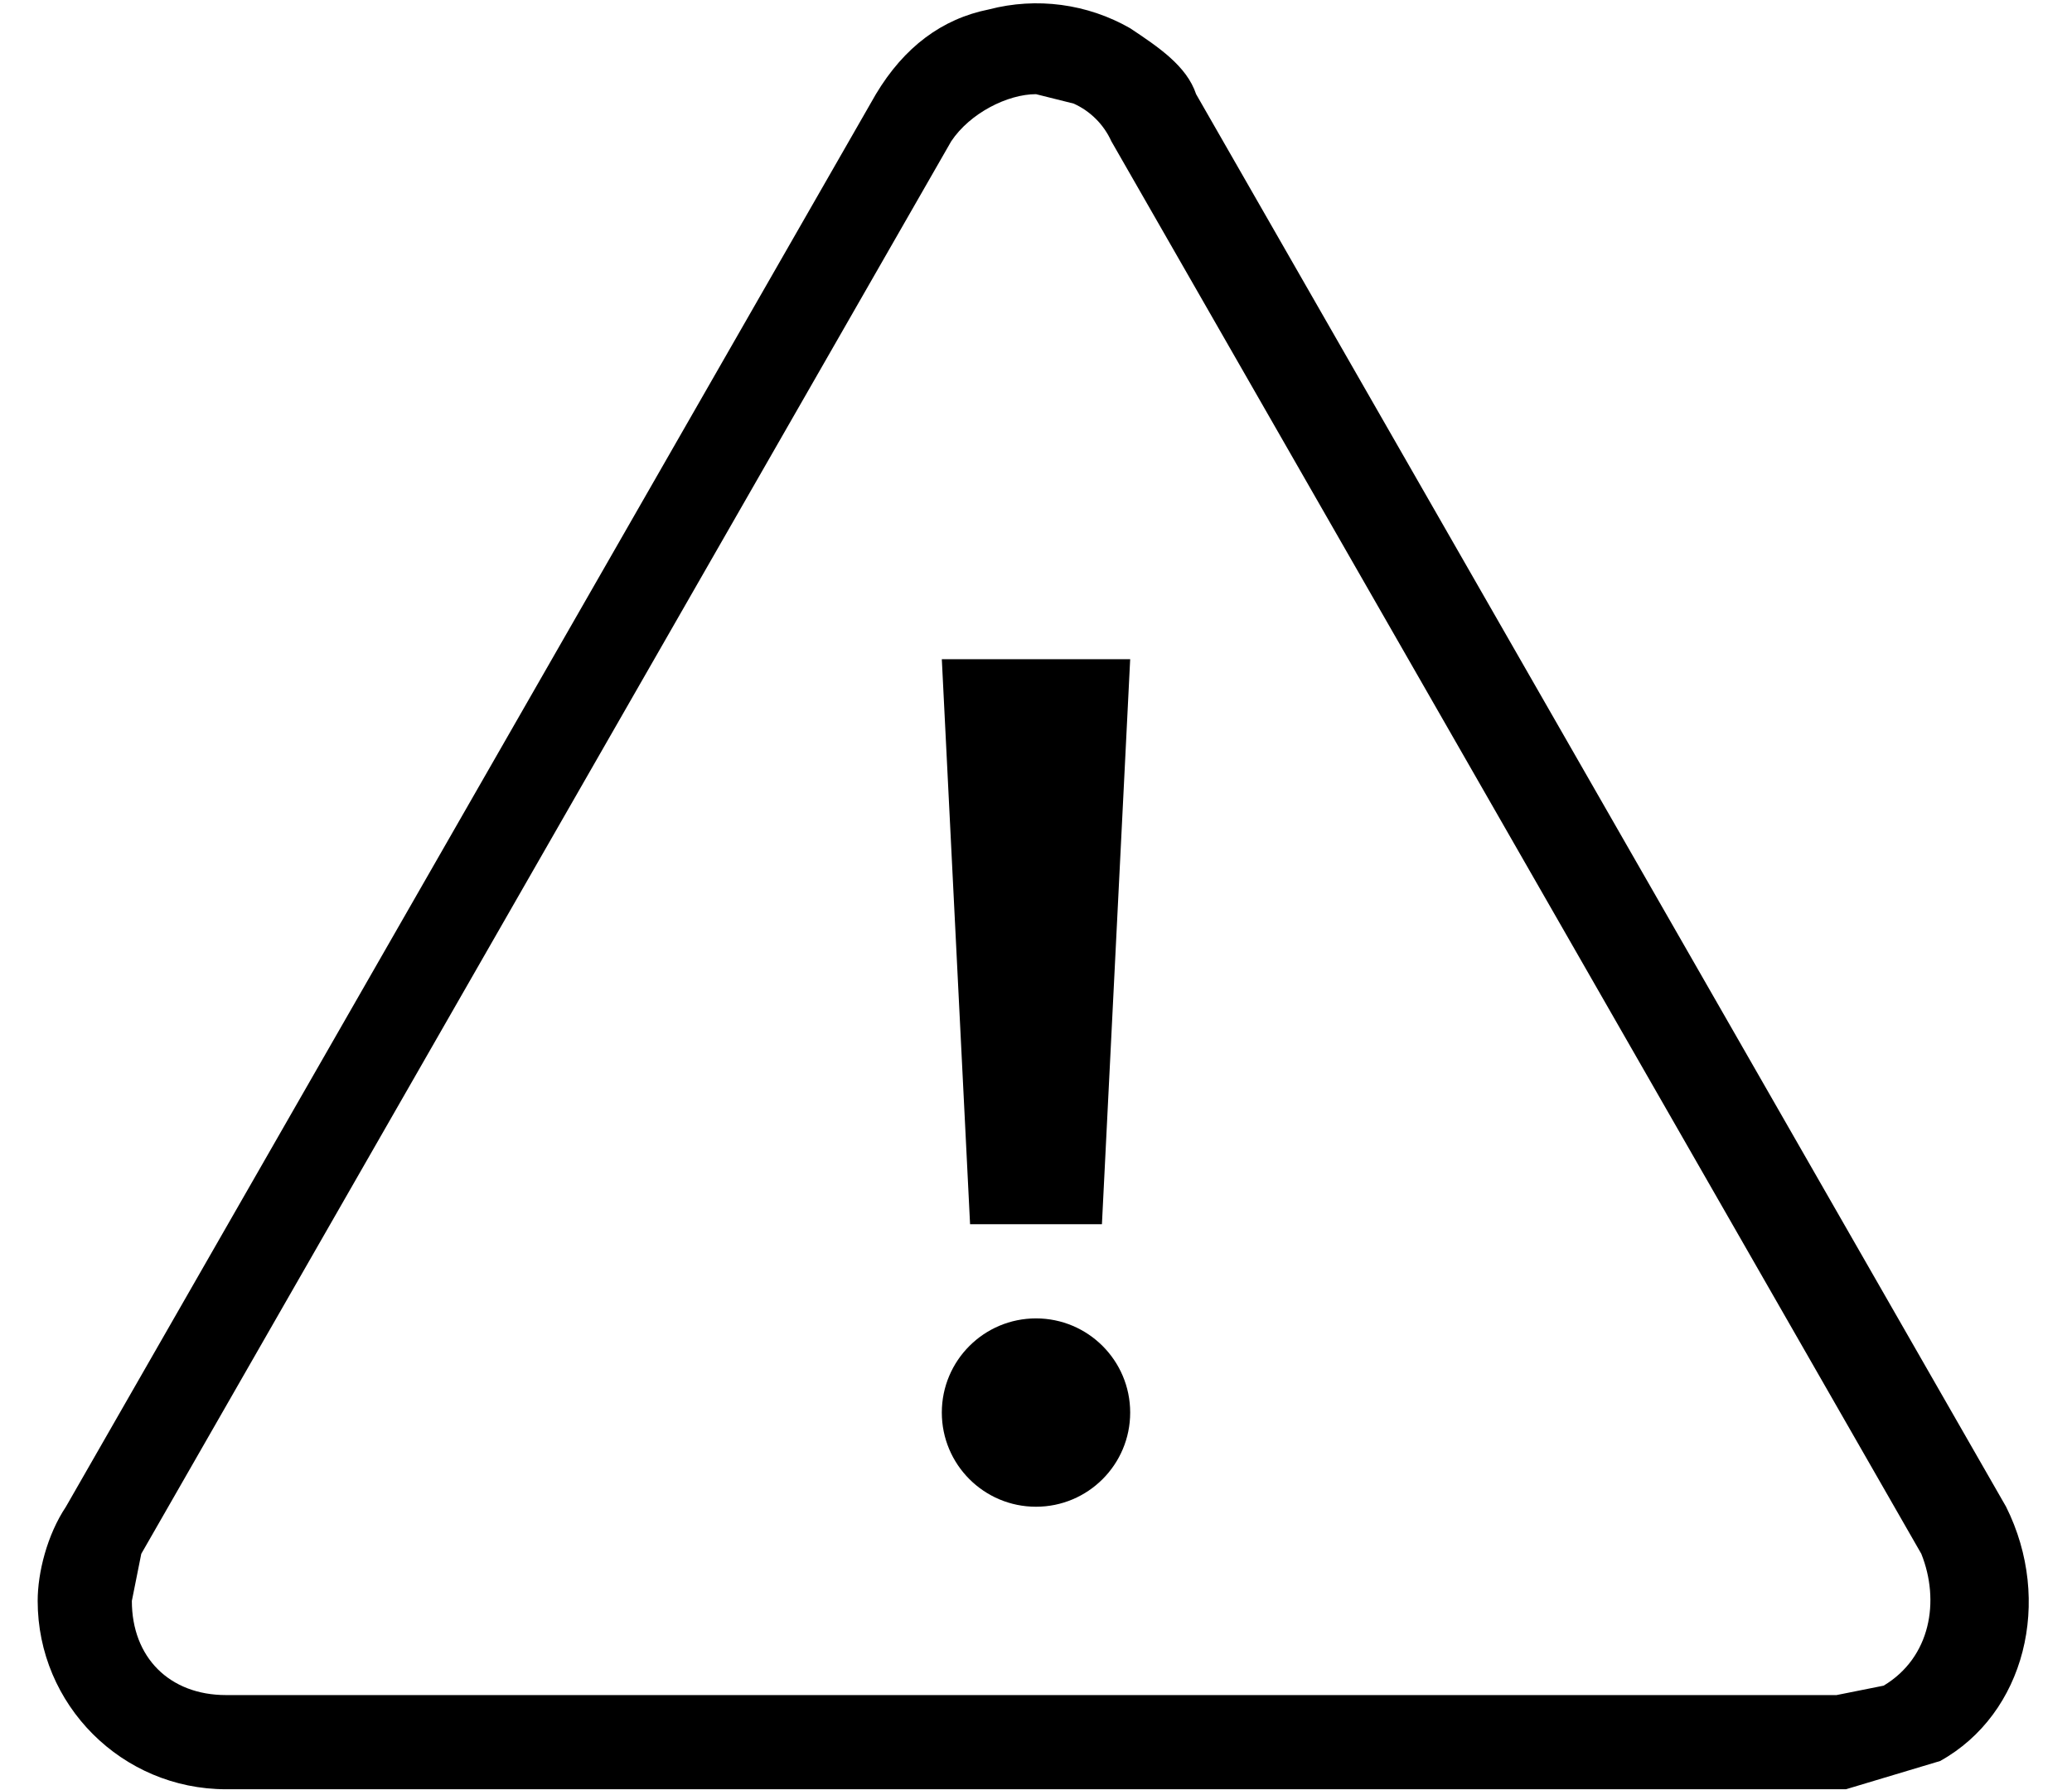
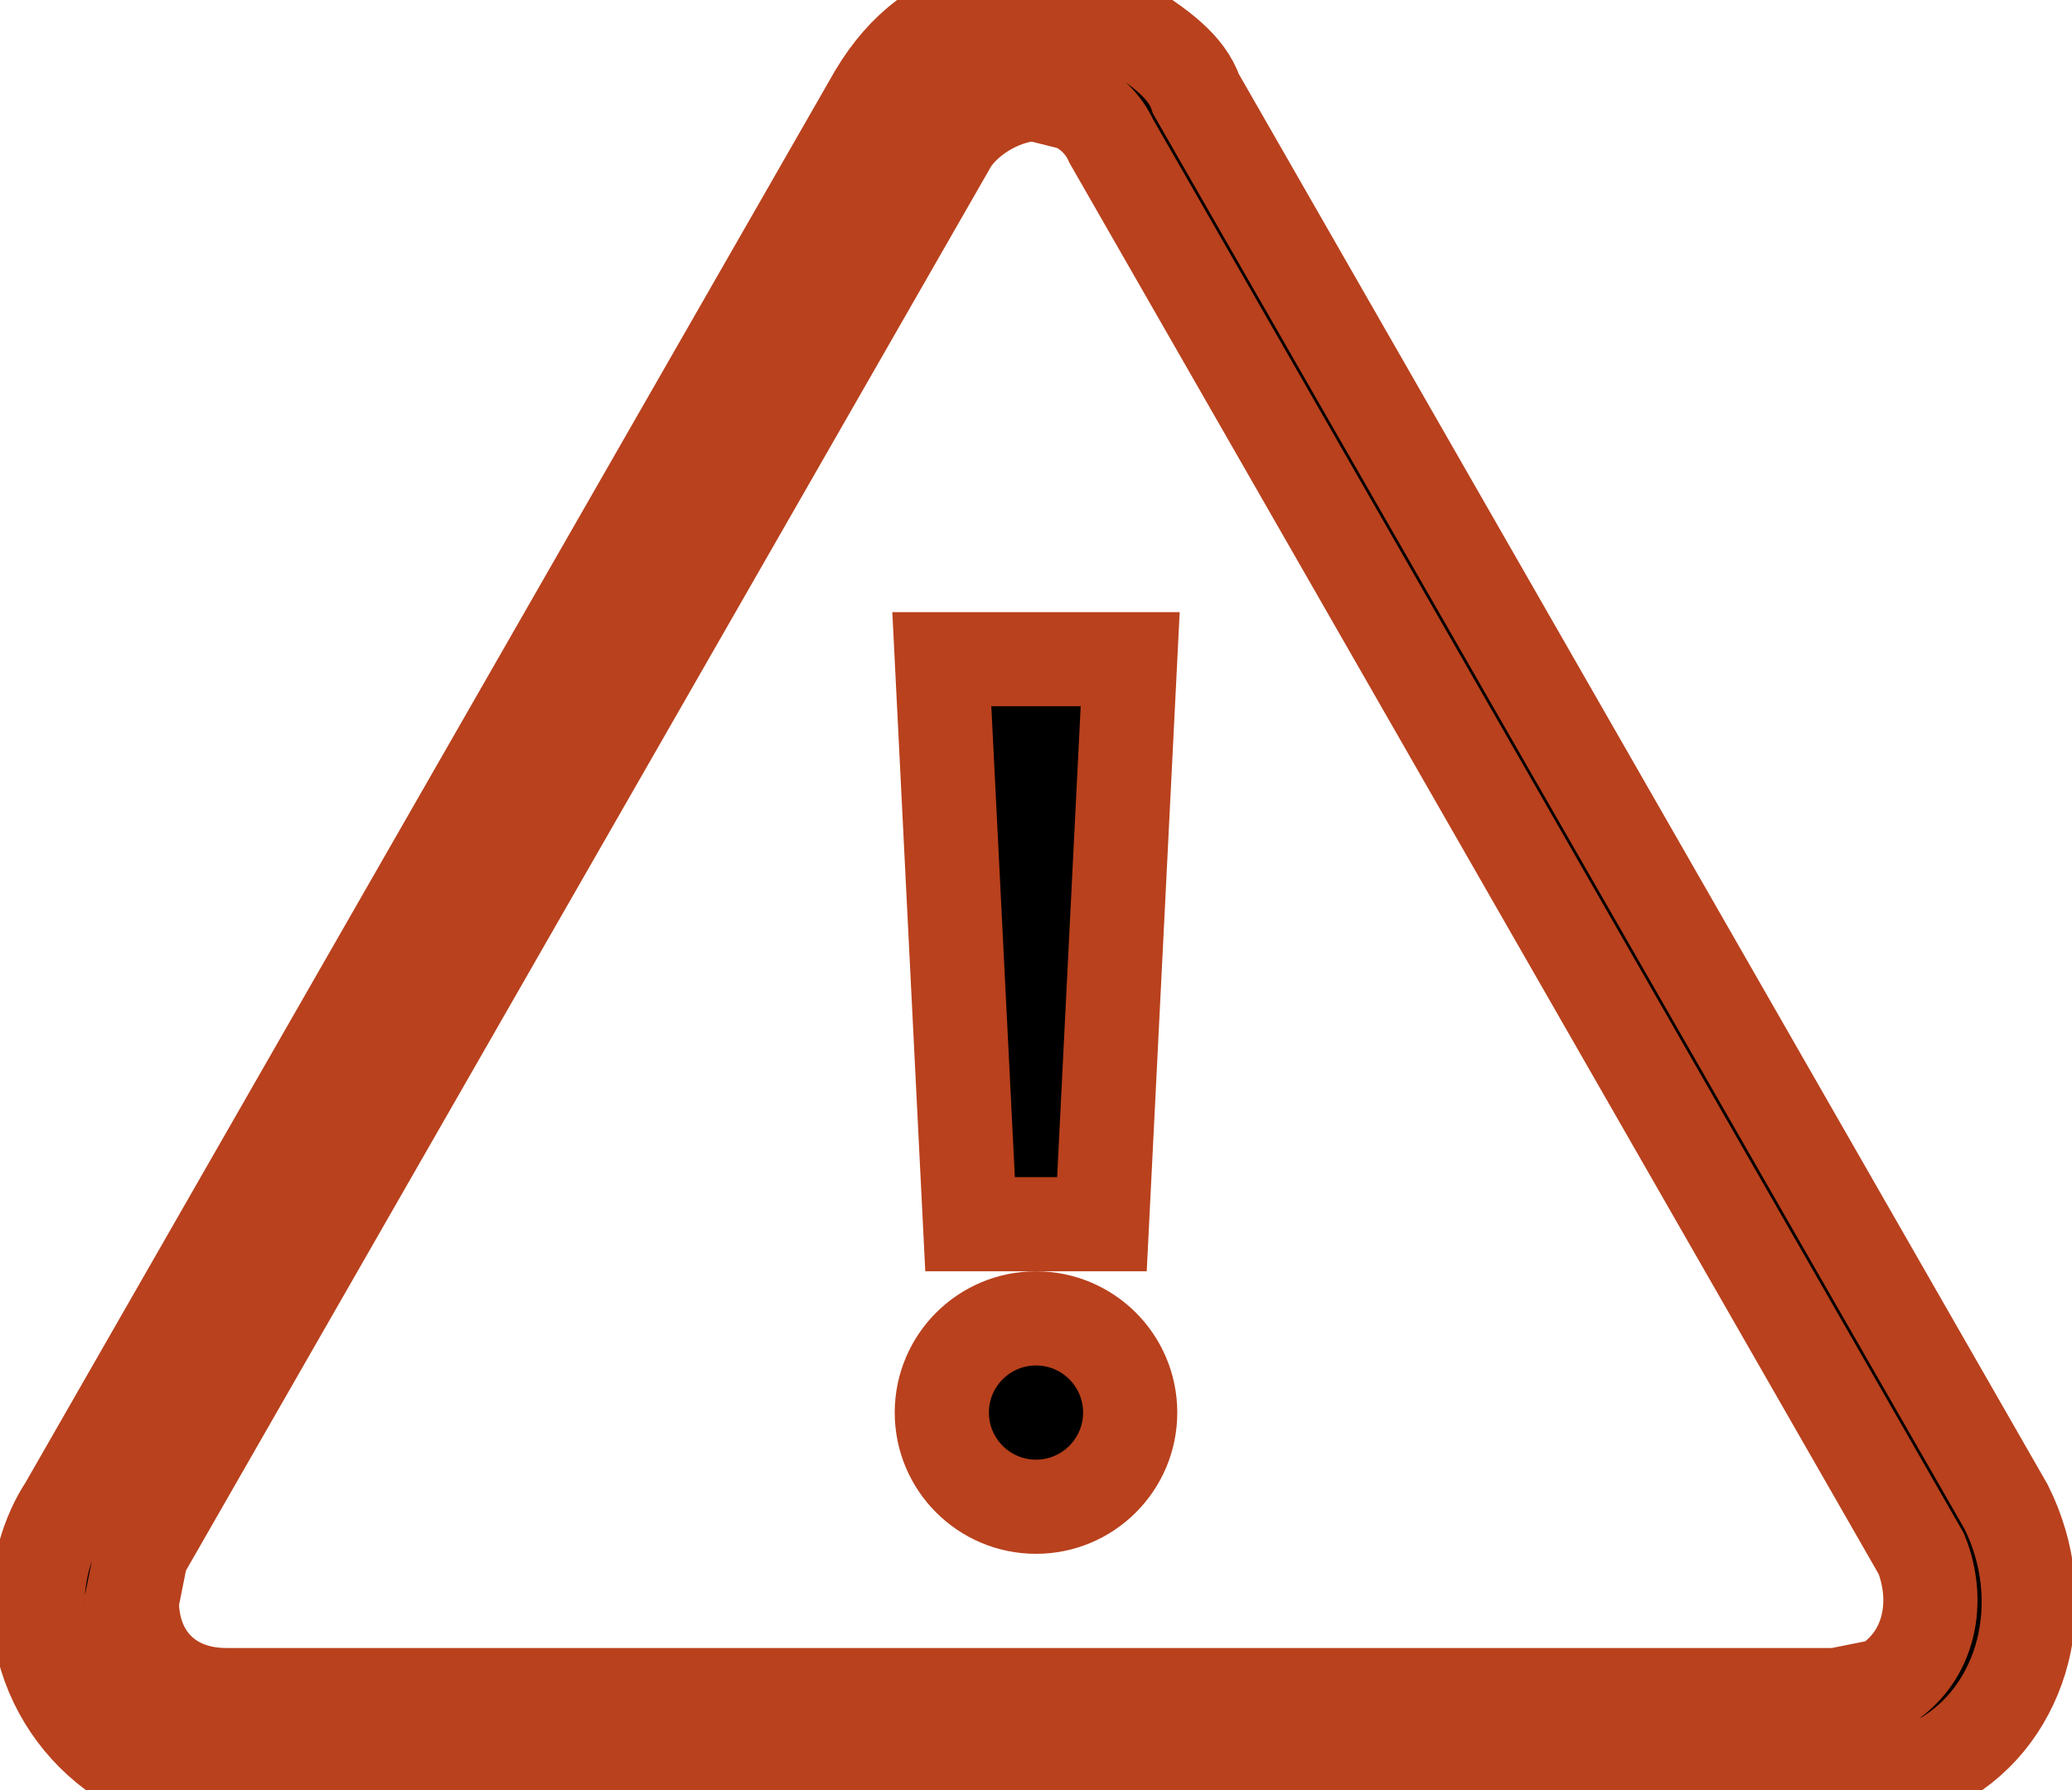
<svg xmlns="http://www.w3.org/2000/svg" version="1.1" id="Layer_1" x="0" y="0" viewBox="0 0 22 19" xml:space="preserve">
-   <g id="Icon-Exploration-and-Mocks">
+   <g id="Icon-Exploration-and-Mocks" style="stroke:#b9411d">
    <g transform="translate(-673 -177)">
      <g id="Group-3" transform="translate(672 175)">
        <g transform="translate(2 9)">
          <circle id="Oval" class="st0" cx="10" cy="8" r="1" />
          <polygon id="Rectangle" class="st0" points="9,0 11,0 10.7,6 9.3,6" />
        </g>
        <path d="M20.6 21H3.4a2 2 0 01-2-2c0-.3.1-.7.3-1l8.6-15c.3-.5.7-.8 1.2-.9a2 2 0 011.5.2c.3.2.6.4.7.7l8.6 15c.5 1 .2 2.2-.7 2.7l-1 .3zM12 3c-.3 0-.7.2-.9.5l-8.6 15-.1.5c0 .6.4 1 1 1h17.1l.5-.1c.5-.3.6-.9.4-1.4l-8.6-15a.8.8 0 00-.4-.4L12 3z" />
      </g>
    </g>
  </g>
</svg>
